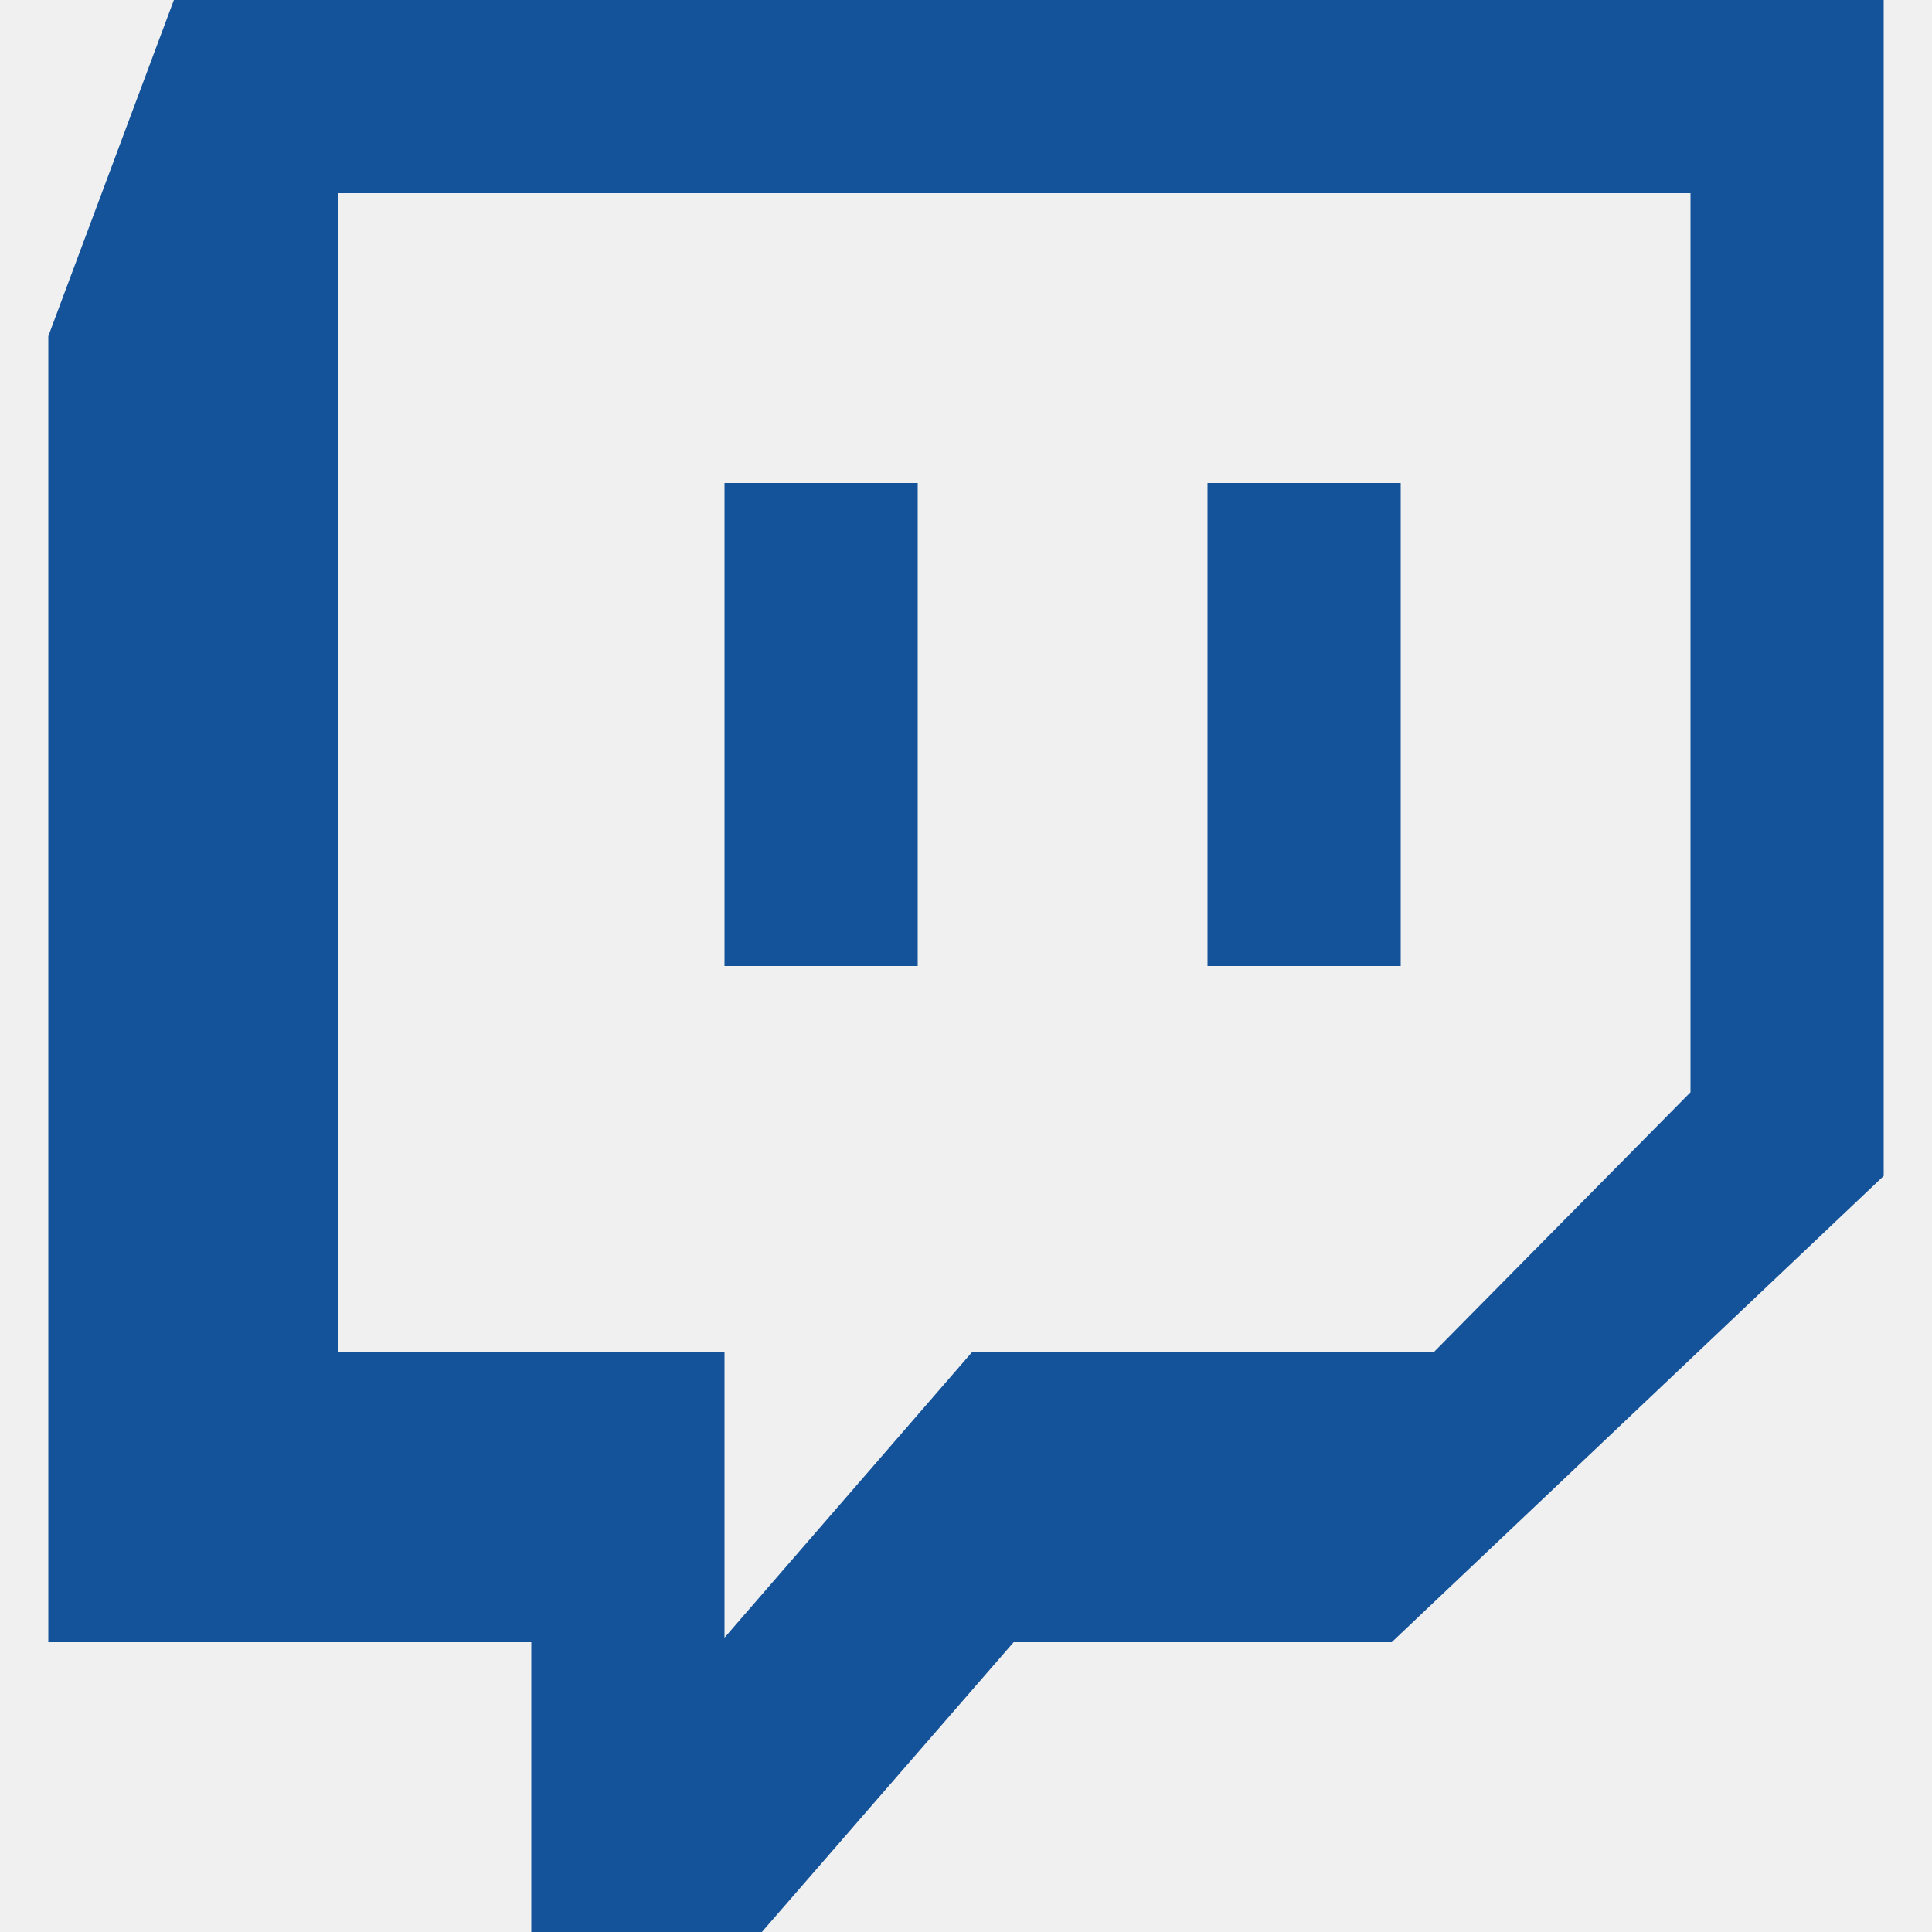
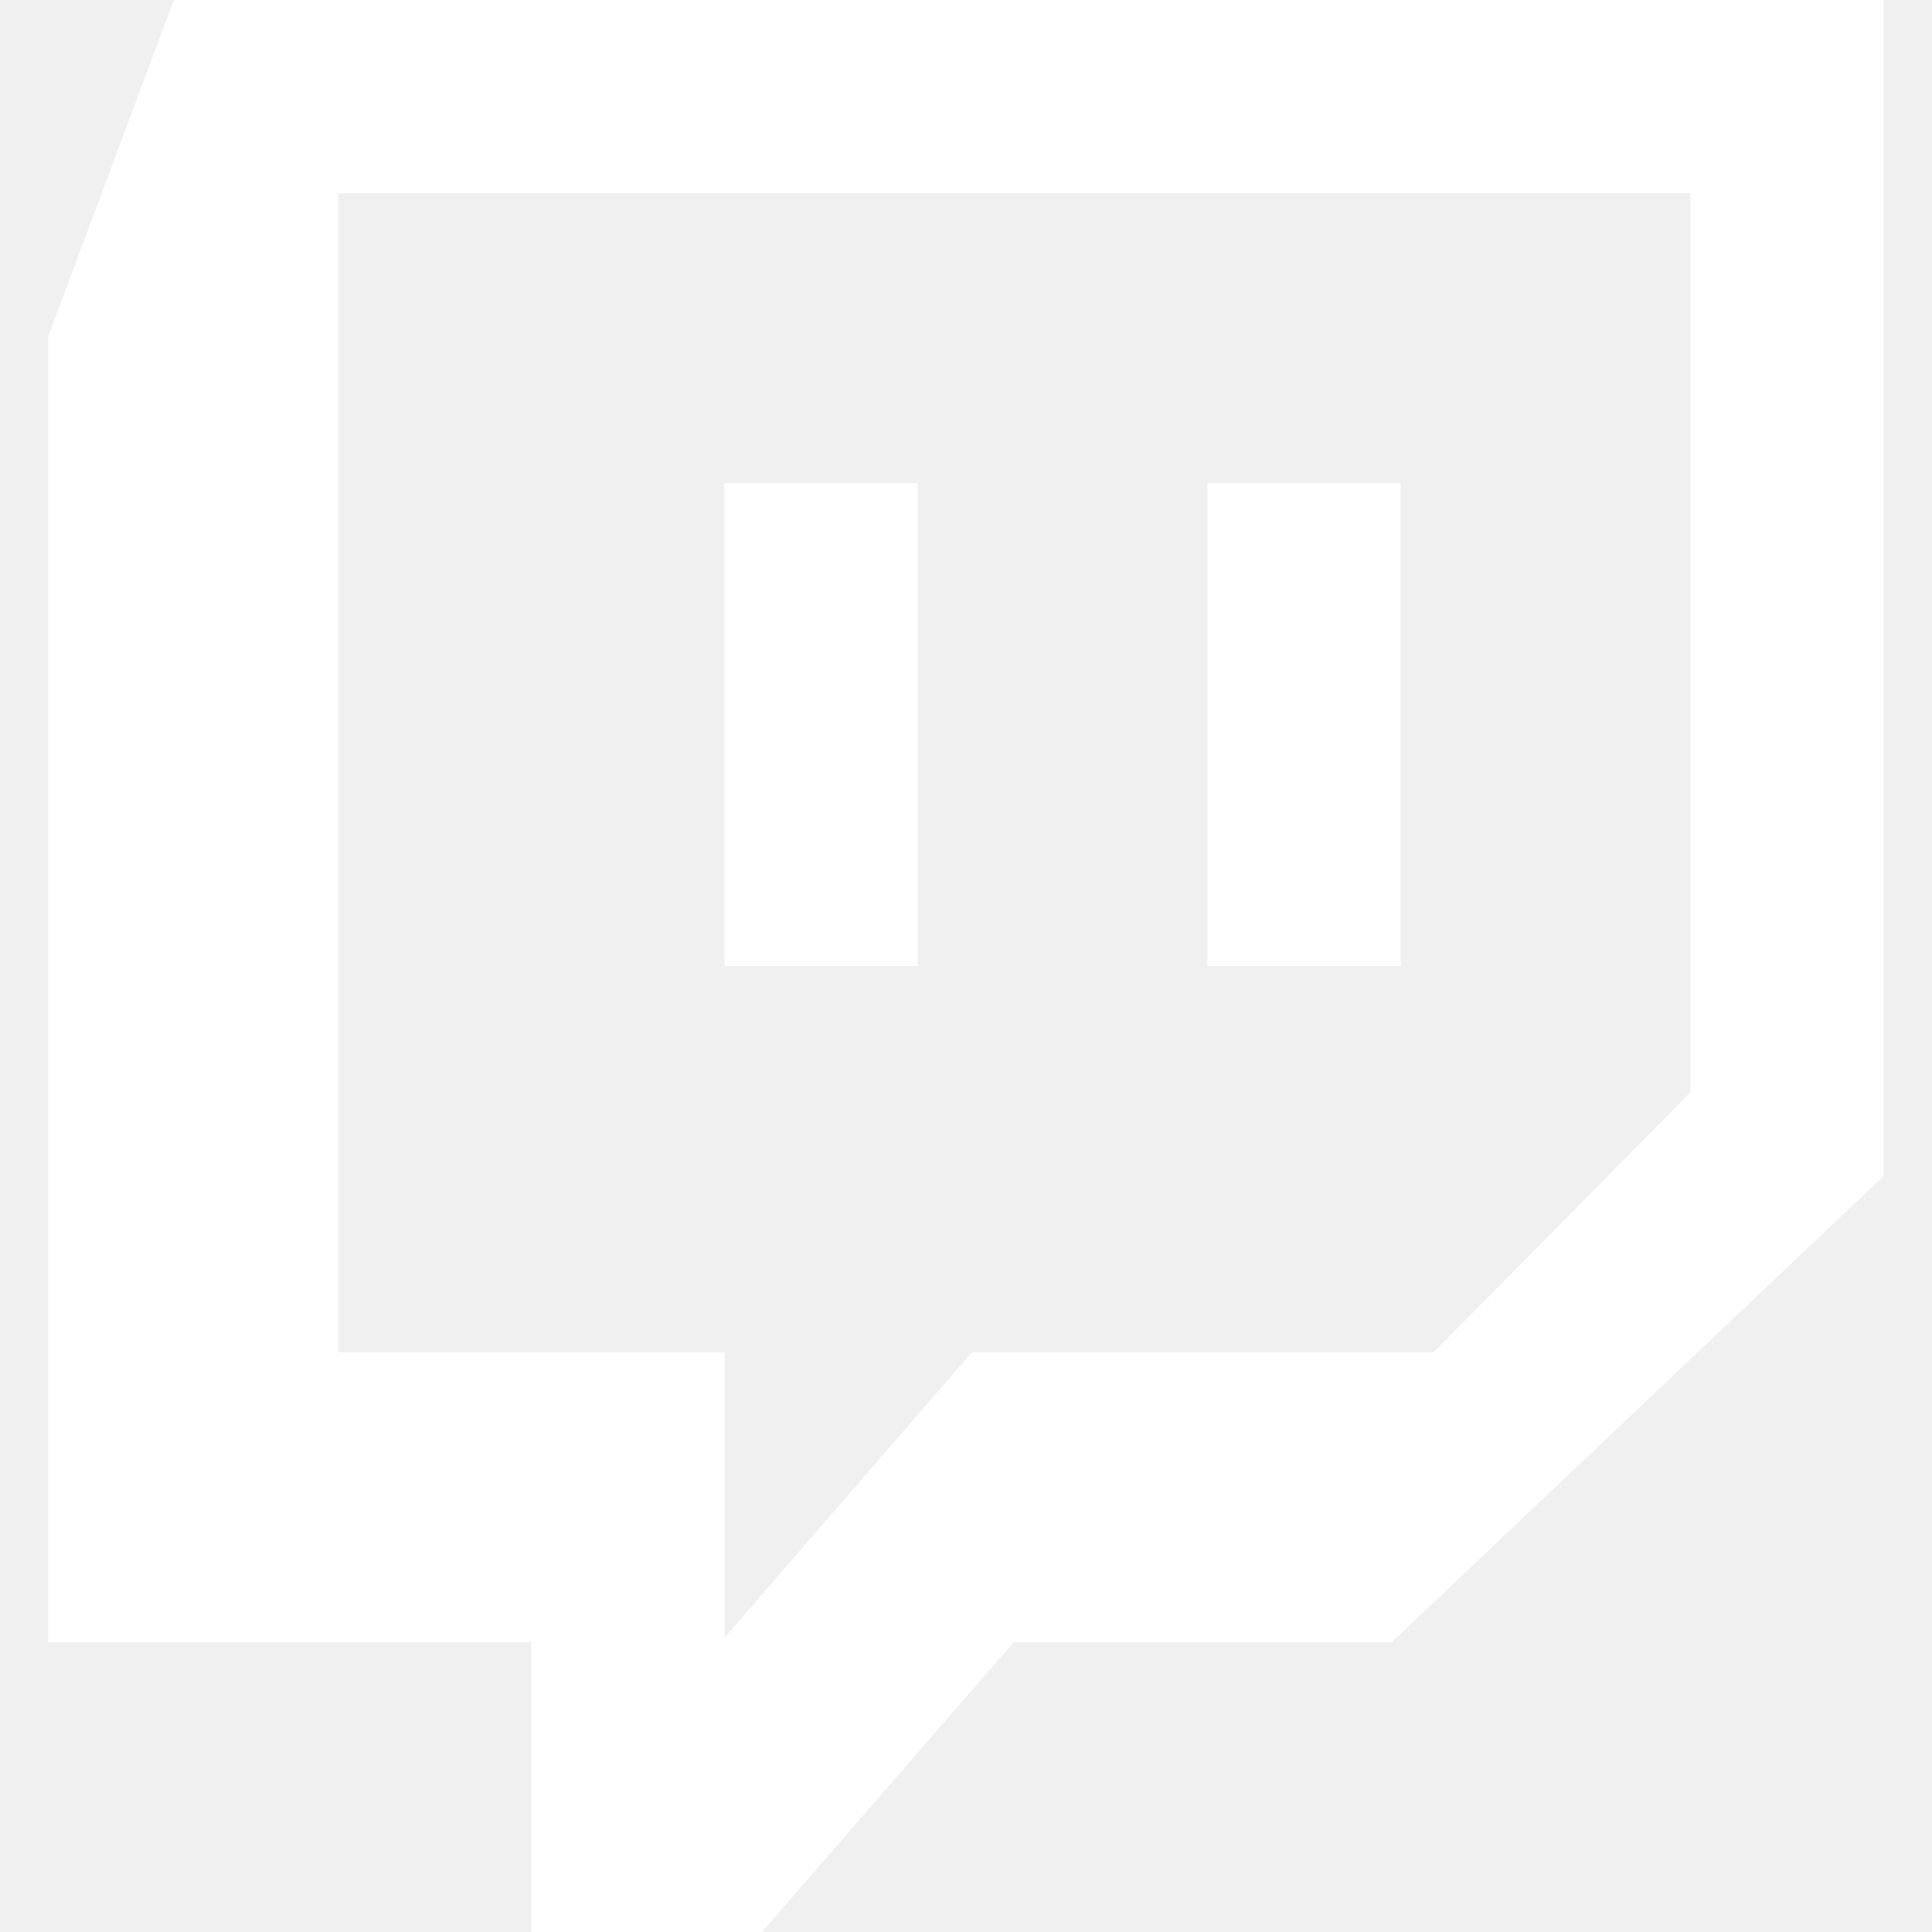
<svg xmlns="http://www.w3.org/2000/svg" width="800px" height="800px" viewBox="-0.5 0 20 20" version="1.1" fill="#000000">
  <g id="SVGRepo_bgCarrier" stroke-width="0" />
  <g id="SVGRepo_tracerCarrier" stroke-linecap="round" stroke-linejoin="round" />
  <g id="SVGRepo_iconCarrier">
    <defs> </defs>
    <g id="Page-1" stroke="none" stroke-width="1" fill="none" fill-rule="evenodd">
-       <g id="Dribbble-Light-Preview" transform="translate(-141, -7399)" fill="#14539a">
+       <g id="Dribbble-Light-Preview" transform="translate(-141, -7399)" fill="#ffffff">
        <g id="icons" transform="translate(56, 160)">
          <path d="M97,7249 L99,7249 L99,7244 L97,7244 L97,7249 Z M92,7249 L94,7249 L94,7244 L92,7244 L92,7249 Z M102,7250.307 L102,7241 L88,7241 L88,7253 L92,7253 L92,7255.953 L94.56,7253 L99.34,7253 L102,7250.307 Z M98.907,7256 L94.993,7256 L92.387,7259 L90,7259 L90,7256 L85,7256 L85,7242.48 L86.3,7239 L104,7239 L104,7251.173 L98.907,7256 Z" id="twitch-[#14539a]"> </path>
        </g>
      </g>
    </g>
  </g>
</svg>
